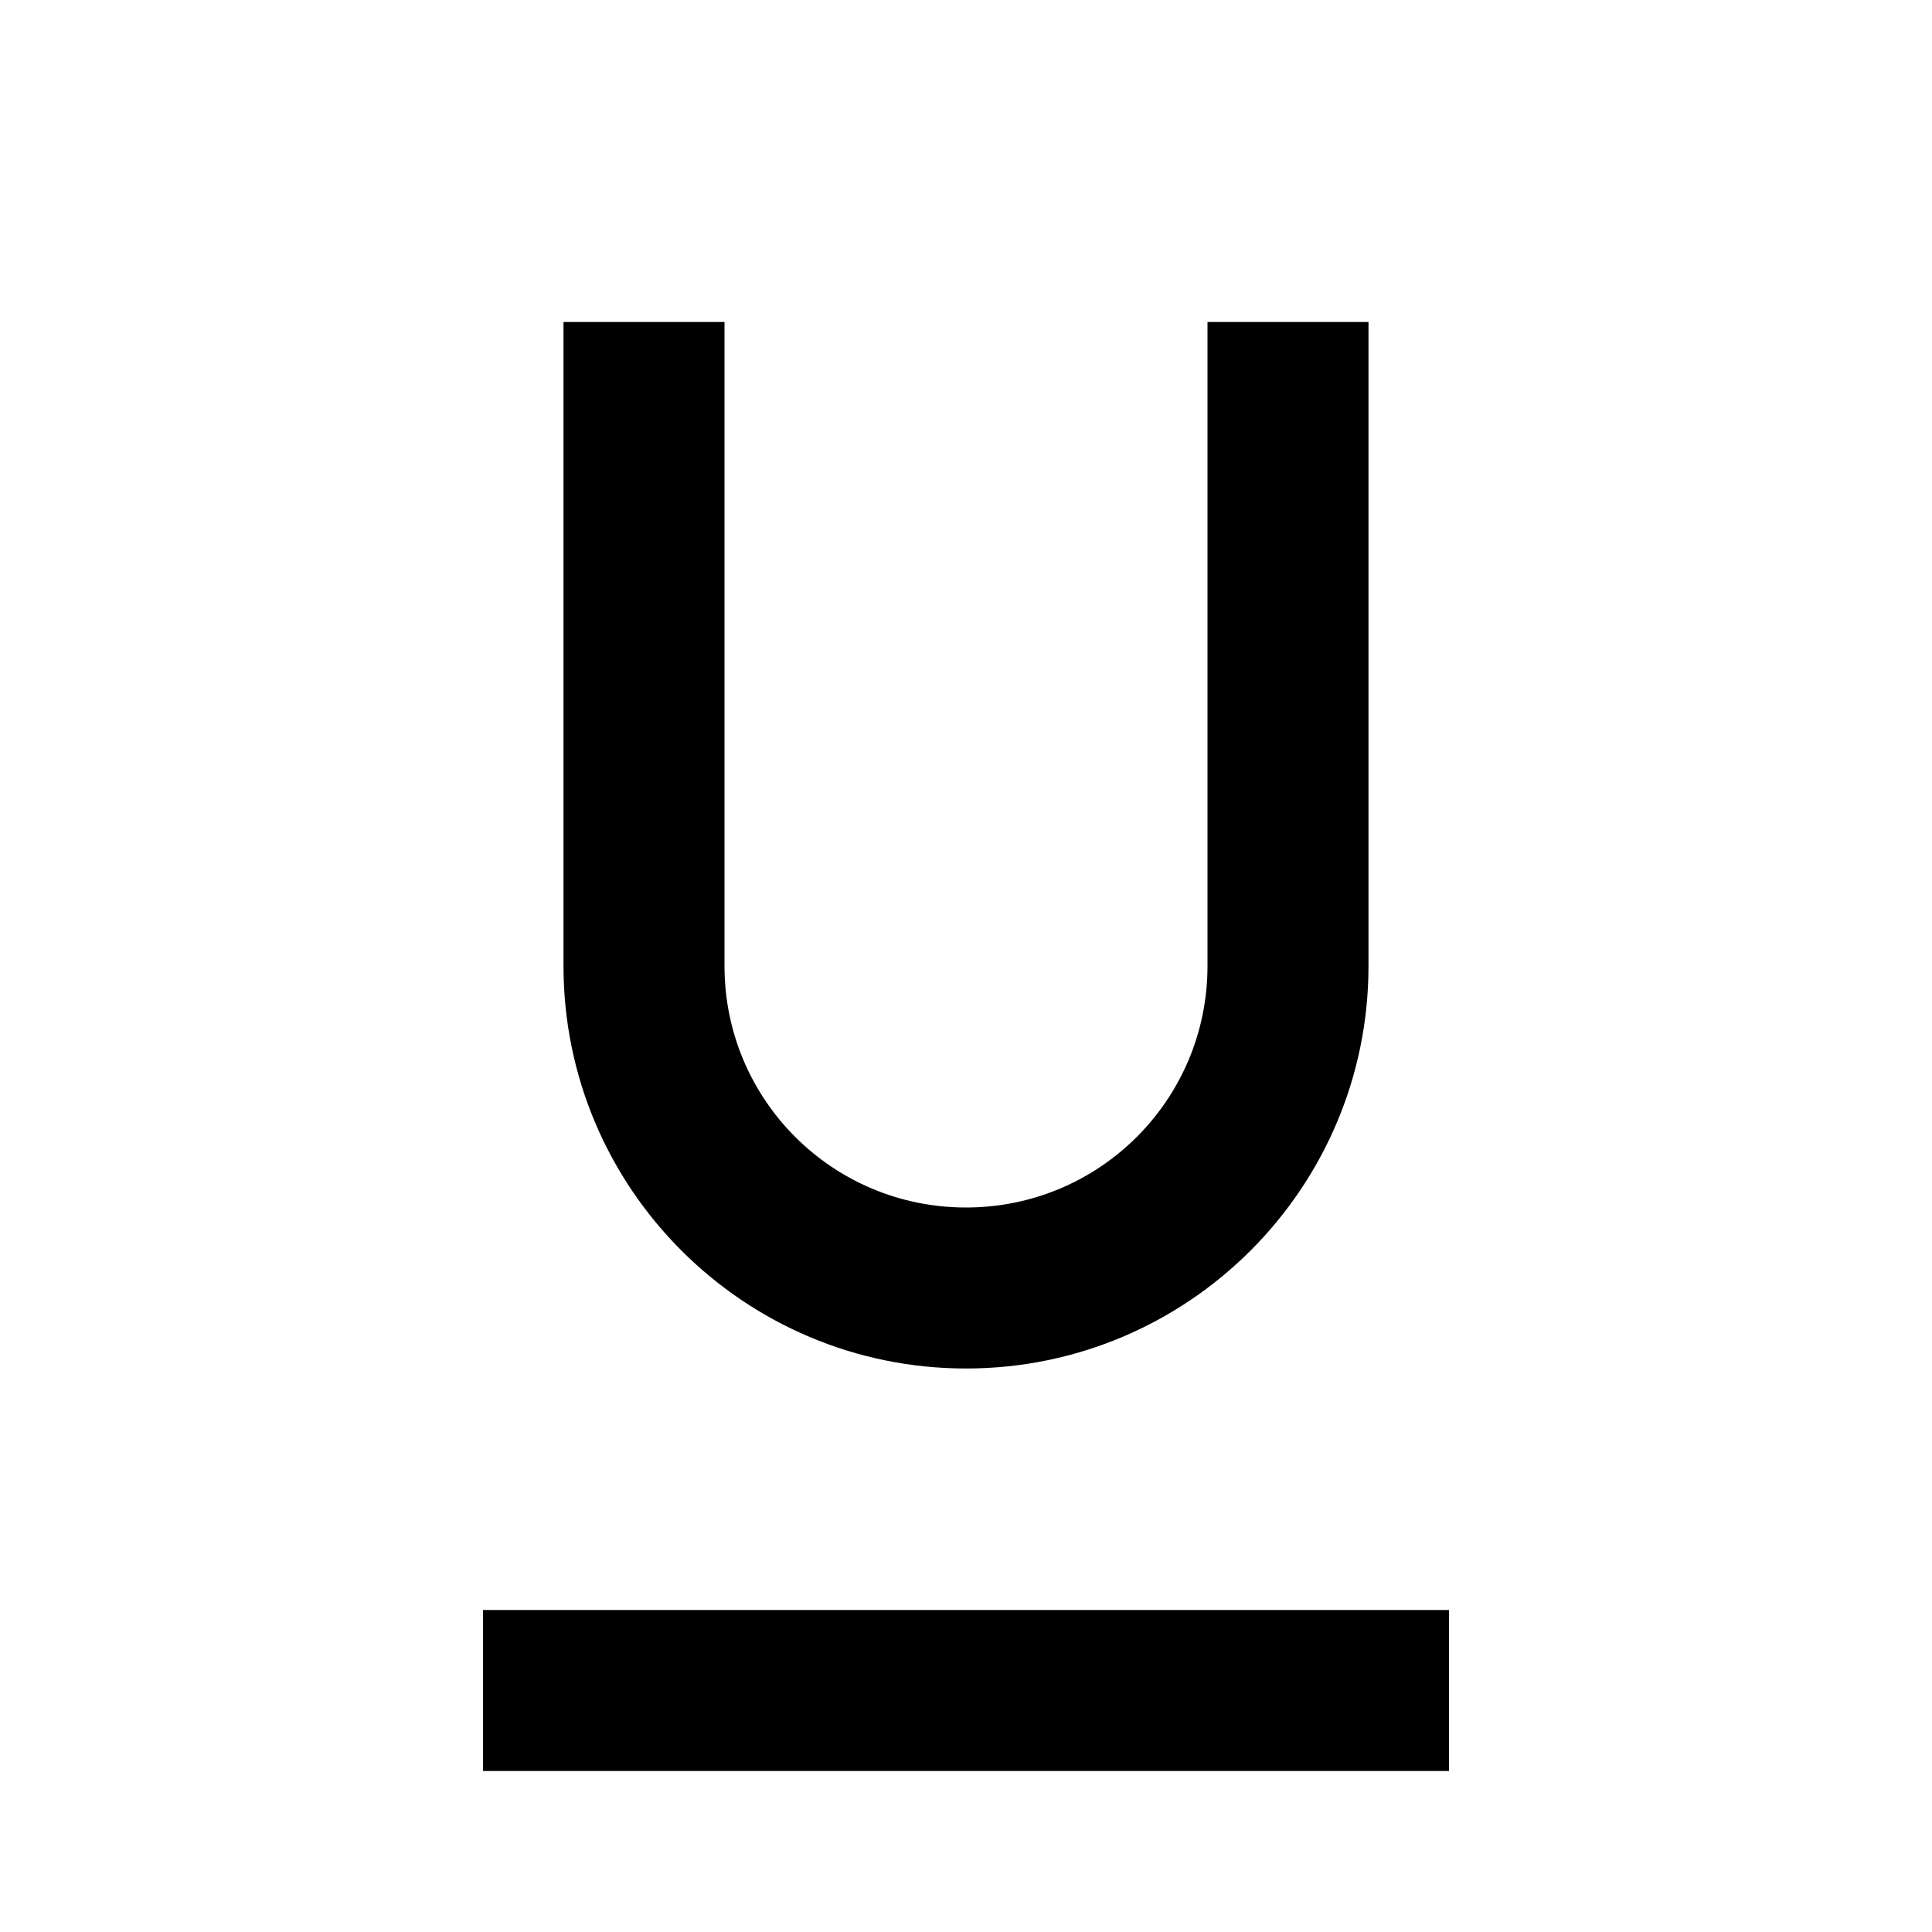
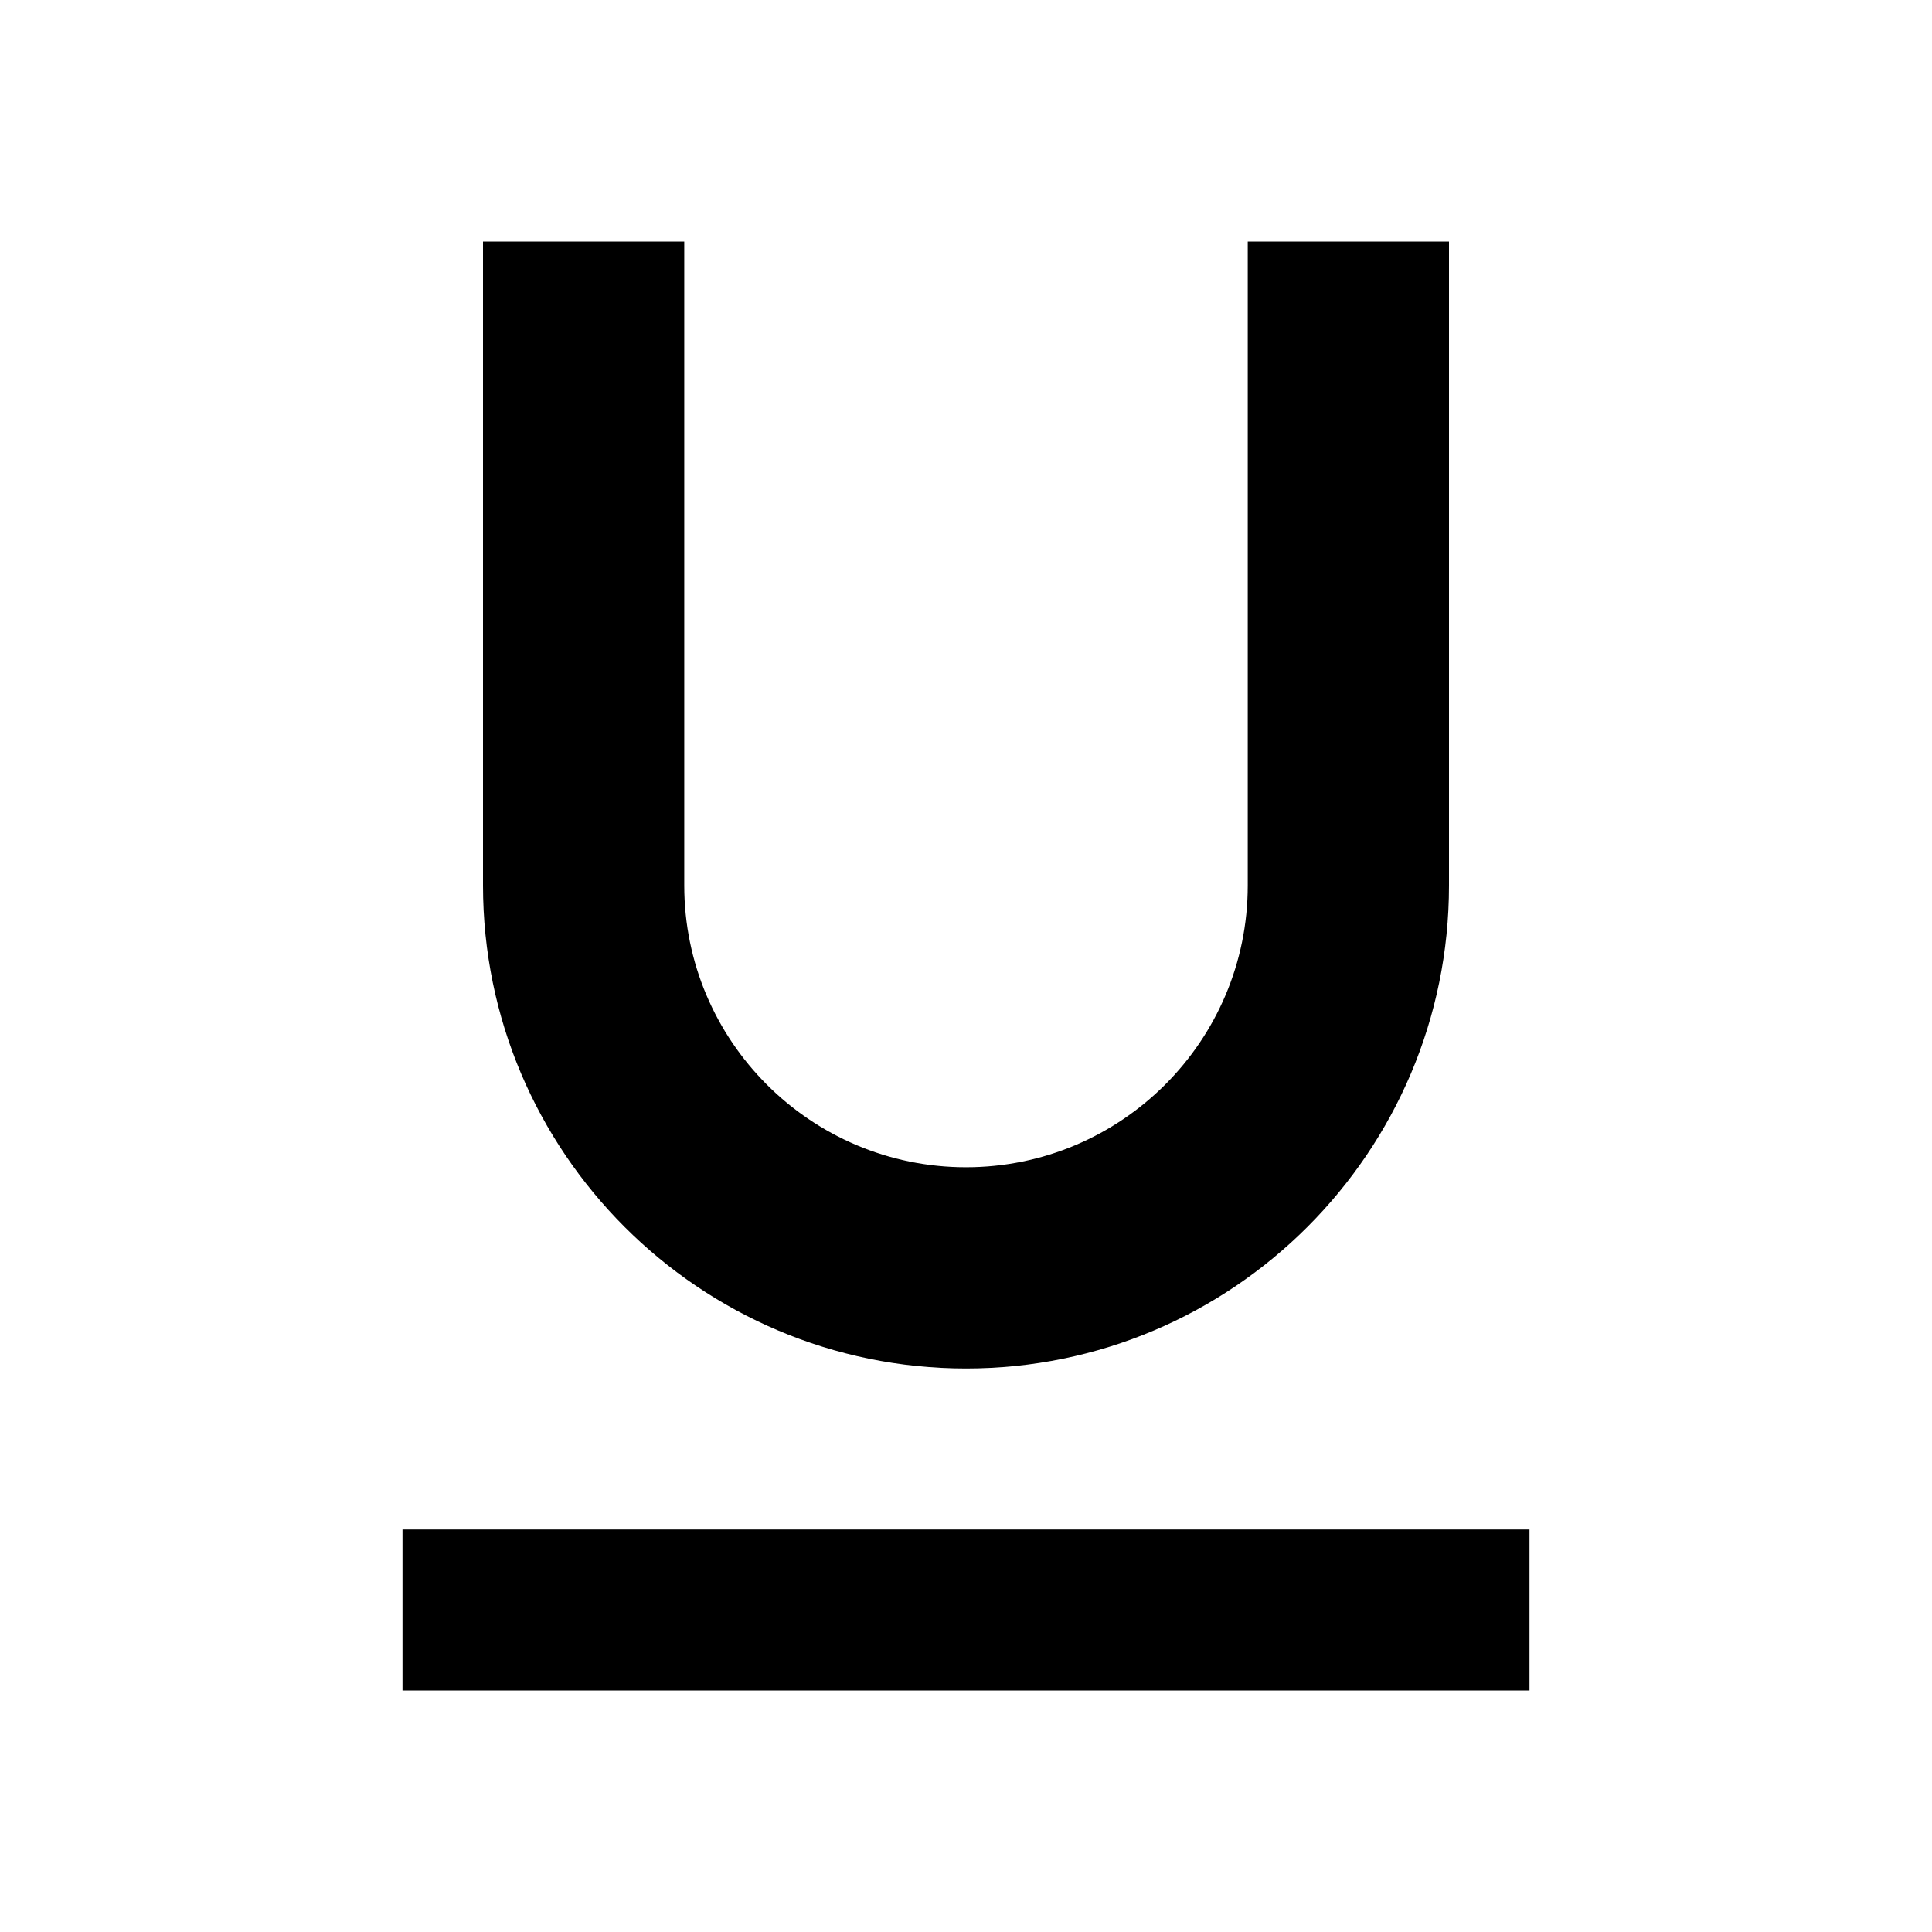
- <svg xmlns="http://www.w3.org/2000/svg" viewBox="0 0 24 24" width="20" height="20">
-   <path d="M12 17c2.76 0 5-2.24 5-5V4h-2v8c0 1.66-1.34 3-3 3s-3-1.34-3-3V4H7v8c0 2.76 2.24 5 5 5zM6 20v2h12v-2H6z" />
+ <svg xmlns="http://www.w3.org/2000/svg" viewBox="0 0 24 24" width="24" height="24">
+   <path fill="currentColor" d="M12 17c3.31 0 6-2.69 6-6V3h-2.5v8c0 1.93-1.57 3.5-3.5 3.5S8.5 12.93 8.5 11V3H6v8c0 3.31 2.69 6 6 6zm-7 2h14v2H5v-2z" />
</svg>
